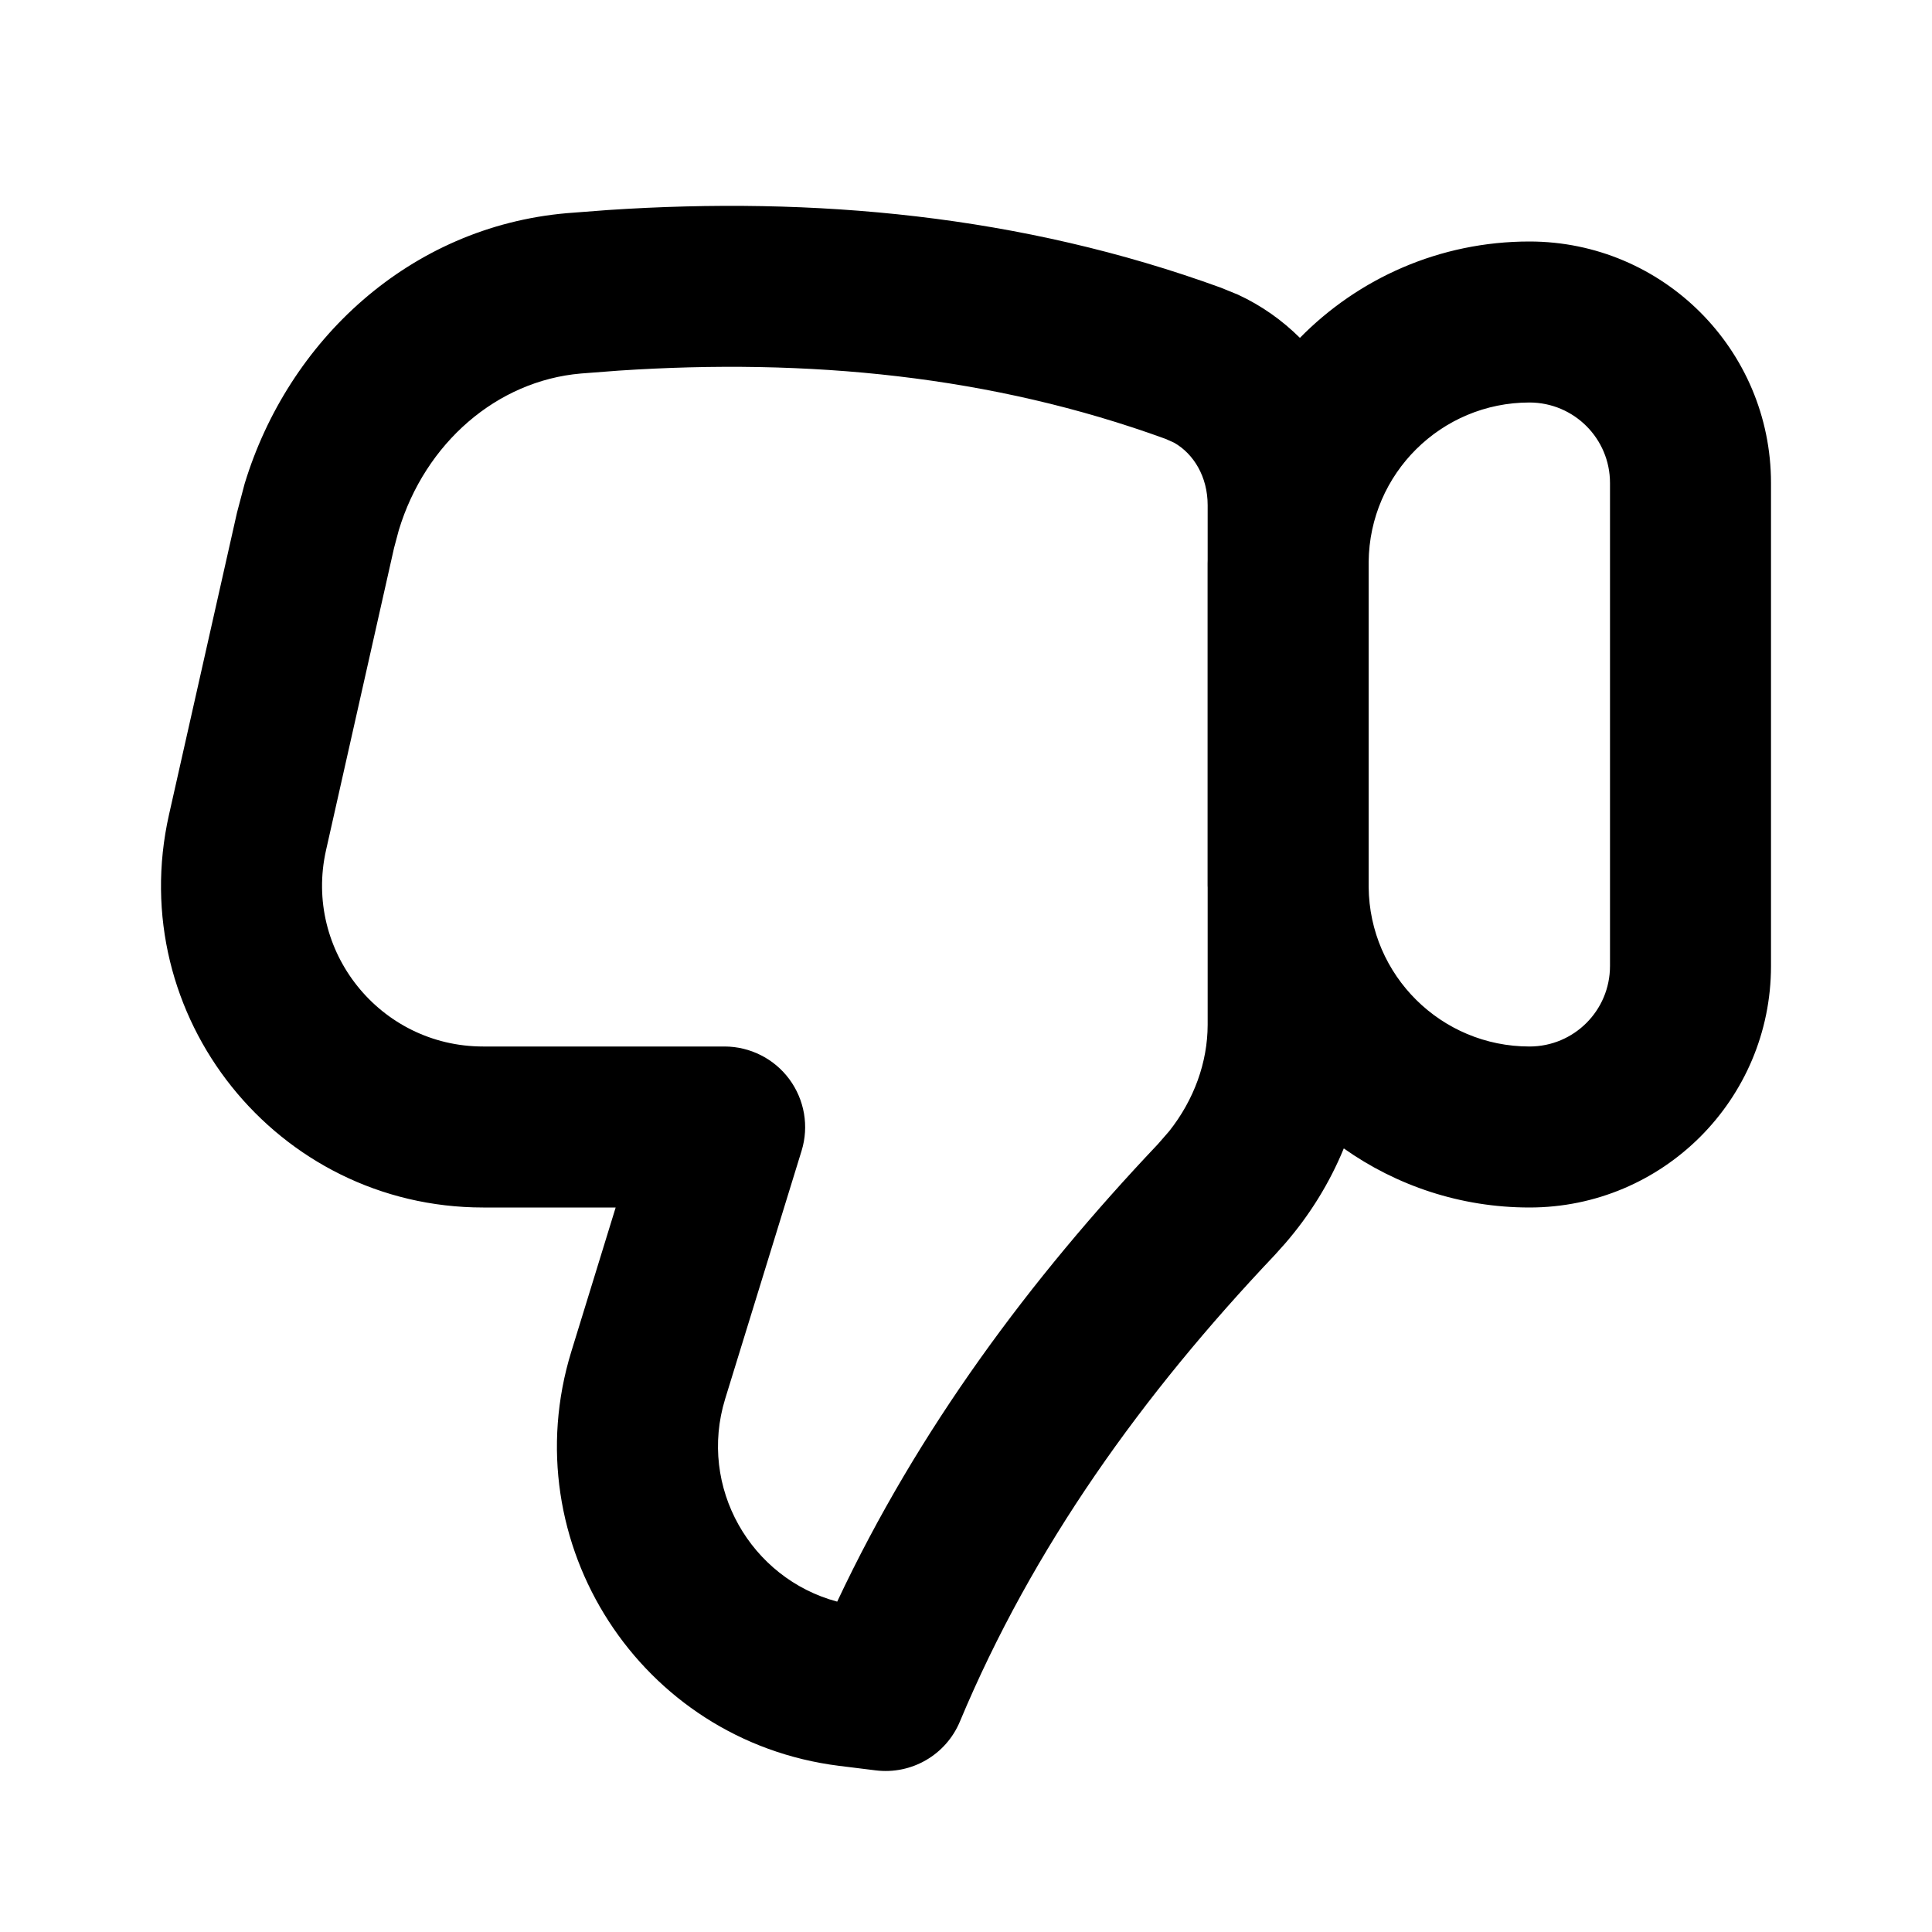
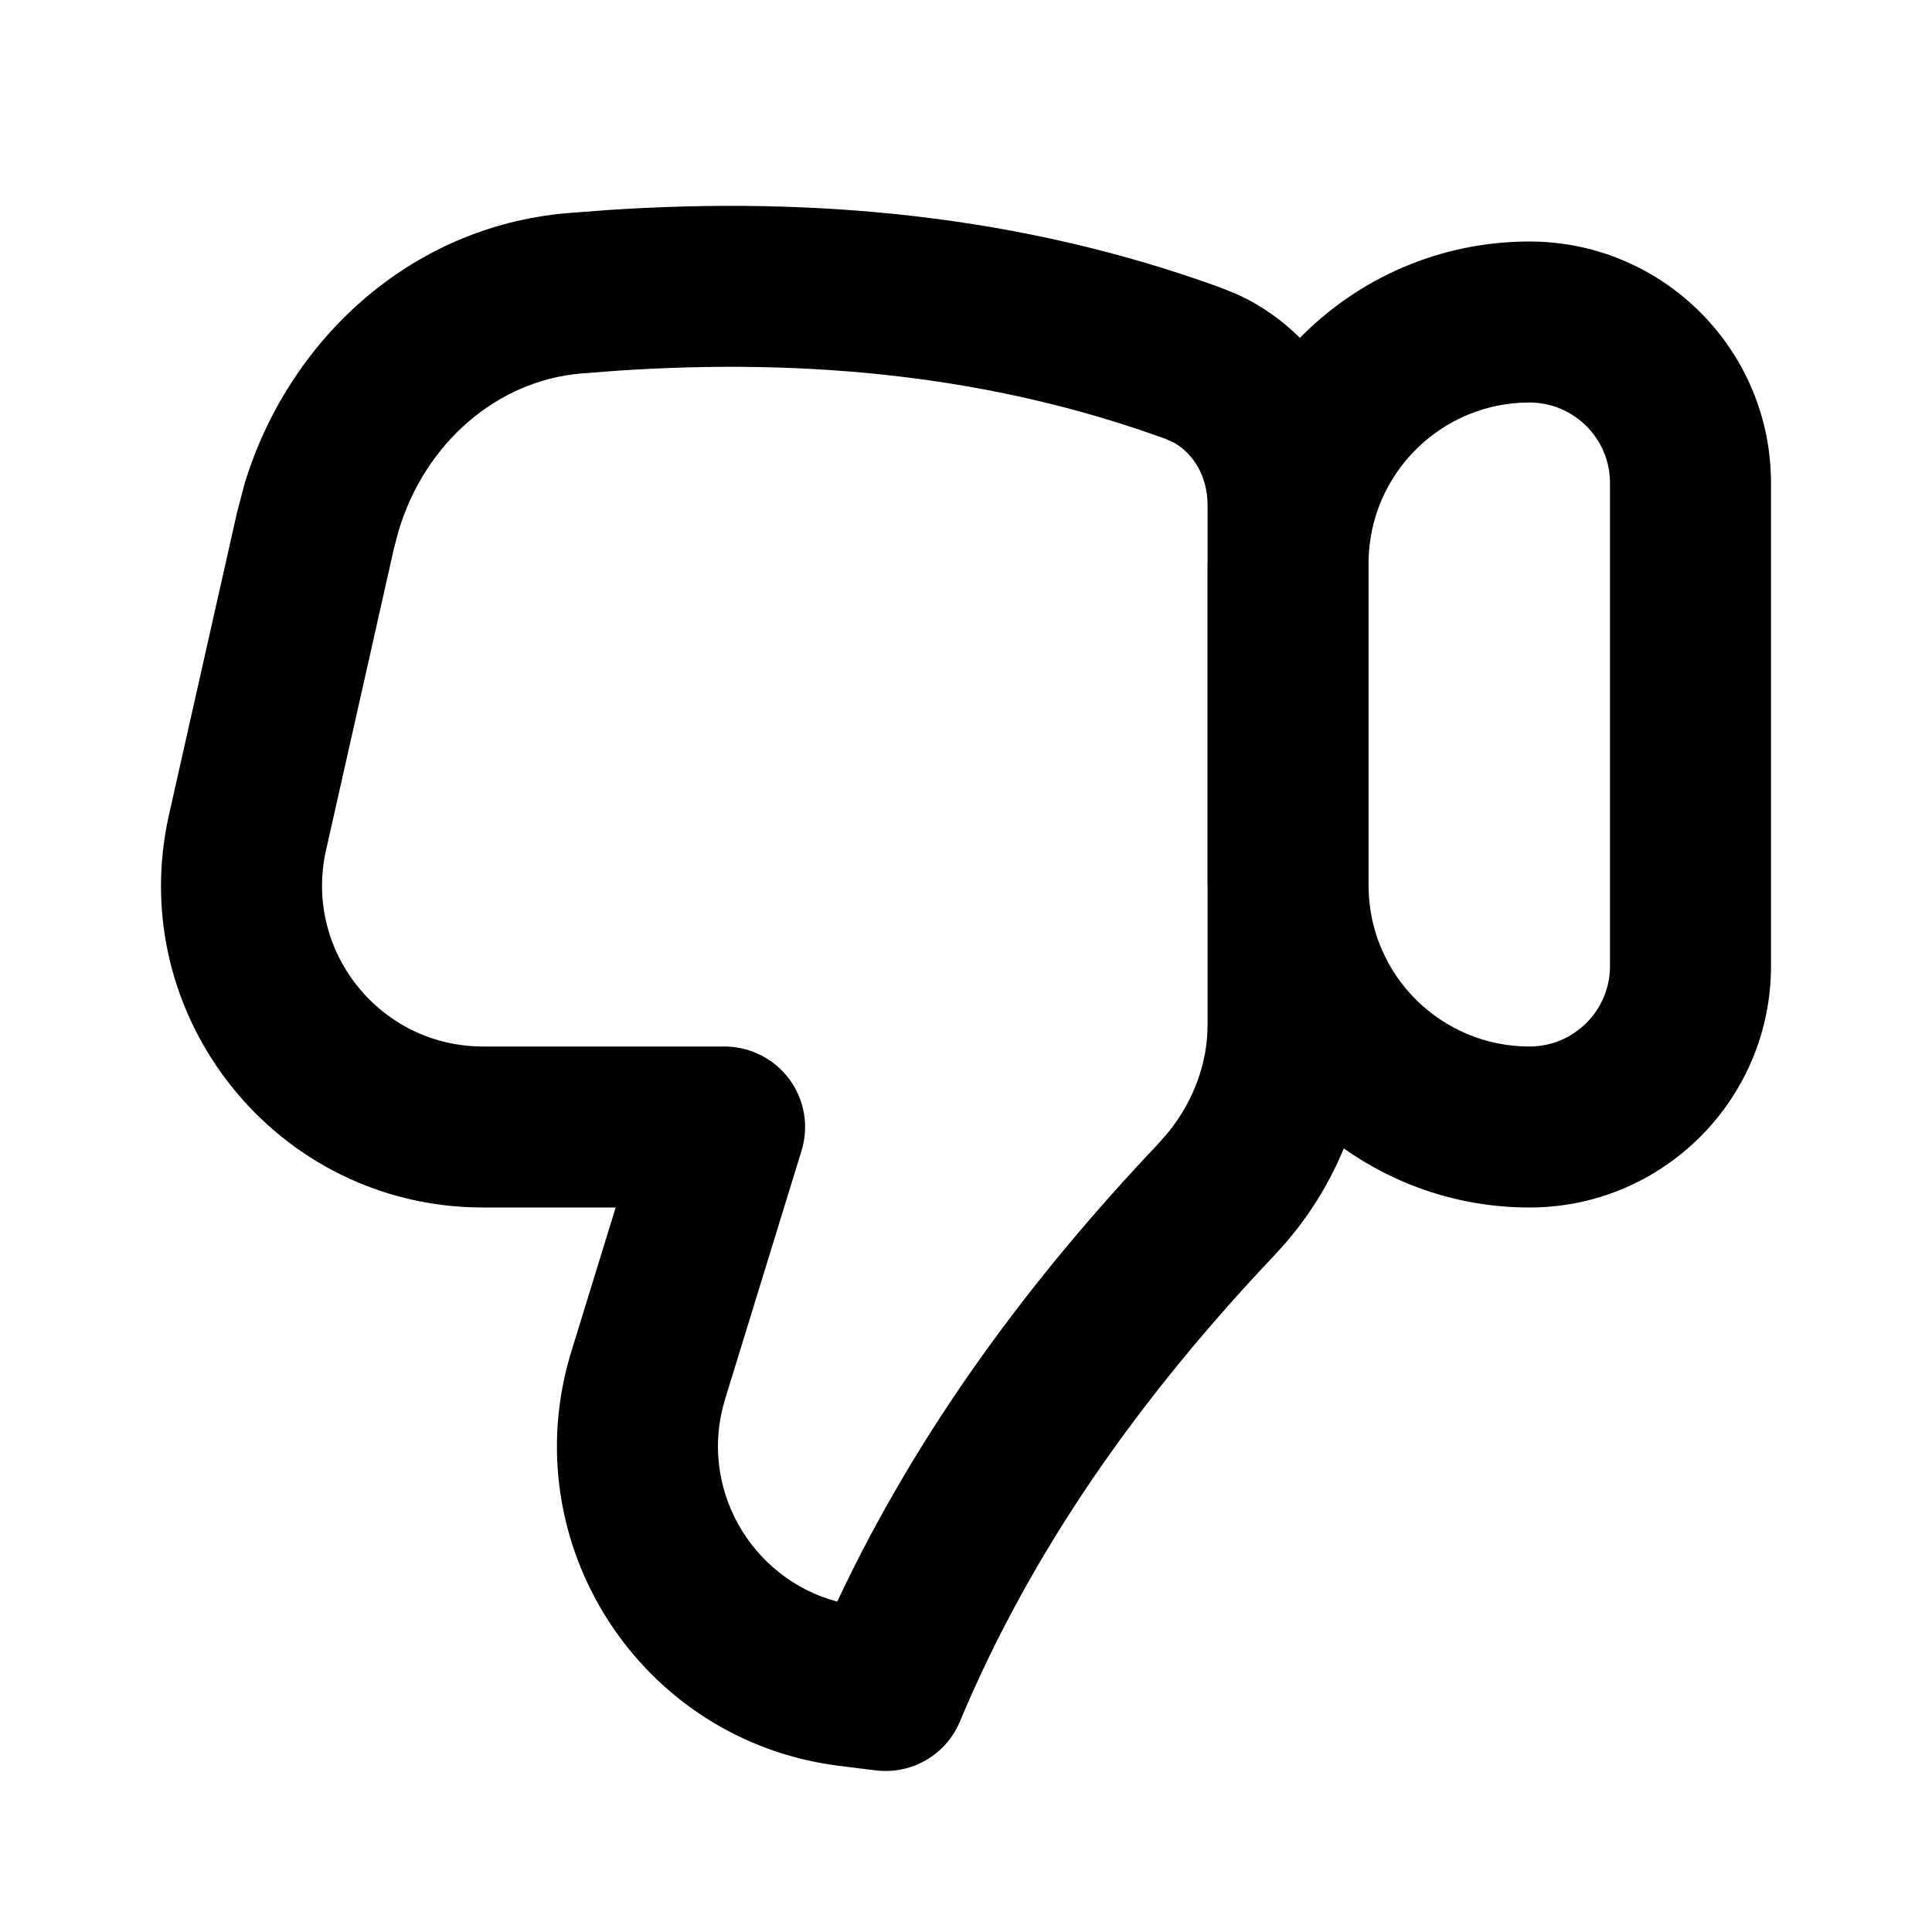
<svg xmlns="http://www.w3.org/2000/svg" width="24" height="24" viewBox="0 0 24 24" fill="none">
-   <path fill-rule="evenodd" clip-rule="evenodd" d="M7.553 2.609C10.111 2.439 12.681 2.669 15.167 3.574L15.38 3.661C15.674 3.797 15.93 3.981 16.148 4.197C16.874 3.458 17.884 3 19 3C20.657 3.001 22 4.344 22 6V12C22 13.657 20.657 15 19 15C18.141 15 17.345 14.727 16.693 14.266C16.516 14.697 16.269 15.095 15.965 15.446L15.835 15.591C14.194 17.322 12.831 19.217 11.924 21.386C11.751 21.8 11.323 22.048 10.877 21.992L10.424 21.936C7.957 21.628 6.366 19.167 7.097 16.79L7.648 15H6.002C3.438 15 1.537 12.623 2.099 10.122L2.944 6.368L3.039 6.009C3.578 4.237 5.082 2.818 7.043 2.648L7.553 2.609ZM14.482 5.453C12.318 4.665 10.037 4.448 7.686 4.604L7.215 4.64C6.173 4.73 5.283 5.501 4.954 6.586L4.895 6.807L4.05 10.562C3.769 11.812 4.72 13 6.002 13H9.002C9.319 13.001 9.618 13.152 9.806 13.407C9.994 13.662 10.051 13.991 9.958 14.294L9.008 17.378C8.671 18.476 9.325 19.608 10.4 19.896C11.408 17.753 12.797 15.888 14.382 14.215L14.524 14.052C14.833 13.662 15.001 13.197 15.002 12.731V11.026C15.002 11.017 15.001 11.009 15.001 11V7C15.001 6.986 15.001 6.972 15.002 6.958V6.276C15.002 5.918 14.825 5.637 14.588 5.501L14.482 5.453ZM19 5C17.903 5 17.012 5.885 17.002 6.98V11.02C17.012 12.116 17.902 13 19 13C19.553 13 20 12.553 20 12V6C20 5.448 19.553 5.001 19 5Z" fill="black" style="fill:black;fill-opacity:1;" />
+   <path fill-rule="evenodd" clip-rule="evenodd" d="M7.553 2.609C10.111 2.439 12.681 2.669 15.166 3.574L15.38 3.661C15.674 3.797 15.93 3.981 16.148 4.197C16.874 3.458 17.884 3 19 3C20.657 3.001 22 4.344 22 6V12C22 13.657 20.657 15 19 15C18.141 15 17.345 14.727 16.693 14.266C16.515 14.697 16.269 15.095 15.965 15.446L15.834 15.591C14.194 17.322 12.831 19.217 11.924 21.386C11.751 21.8 11.323 22.048 10.877 21.992L10.424 21.936C7.957 21.628 6.366 19.167 7.097 16.79L7.648 15H6.001C3.438 15 1.537 12.623 2.099 10.122L2.944 6.368L3.038 6.009C3.578 4.237 5.082 2.818 7.042 2.648L7.553 2.609ZM14.482 5.453C12.318 4.665 10.037 4.448 7.686 4.604L7.215 4.64C6.173 4.73 5.283 5.501 4.954 6.586L4.895 6.807L4.05 10.562C3.769 11.812 4.72 13 6.001 13H9.001C9.319 13.001 9.618 13.152 9.806 13.407C9.994 13.662 10.051 13.991 9.957 14.294L9.008 17.378C8.67 18.476 9.325 19.608 10.4 19.896C11.408 17.753 12.797 15.888 14.382 14.215L14.524 14.052C14.833 13.662 15.001 13.197 15.001 12.731V11.026C15.001 11.017 15 11.009 15 11V7C15 6.986 15.001 6.972 15.001 6.958V6.276C15.001 5.918 14.825 5.637 14.587 5.501L14.482 5.453ZM19 5C17.903 5 17.012 5.885 17.001 6.98V11.02C17.012 12.116 17.902 13 19 13C19.552 13 20 12.553 20 12V6C20 5.448 19.552 5.001 19 5Z" fill="black" style="fill:black;fill-opacity:1;" />
</svg>
